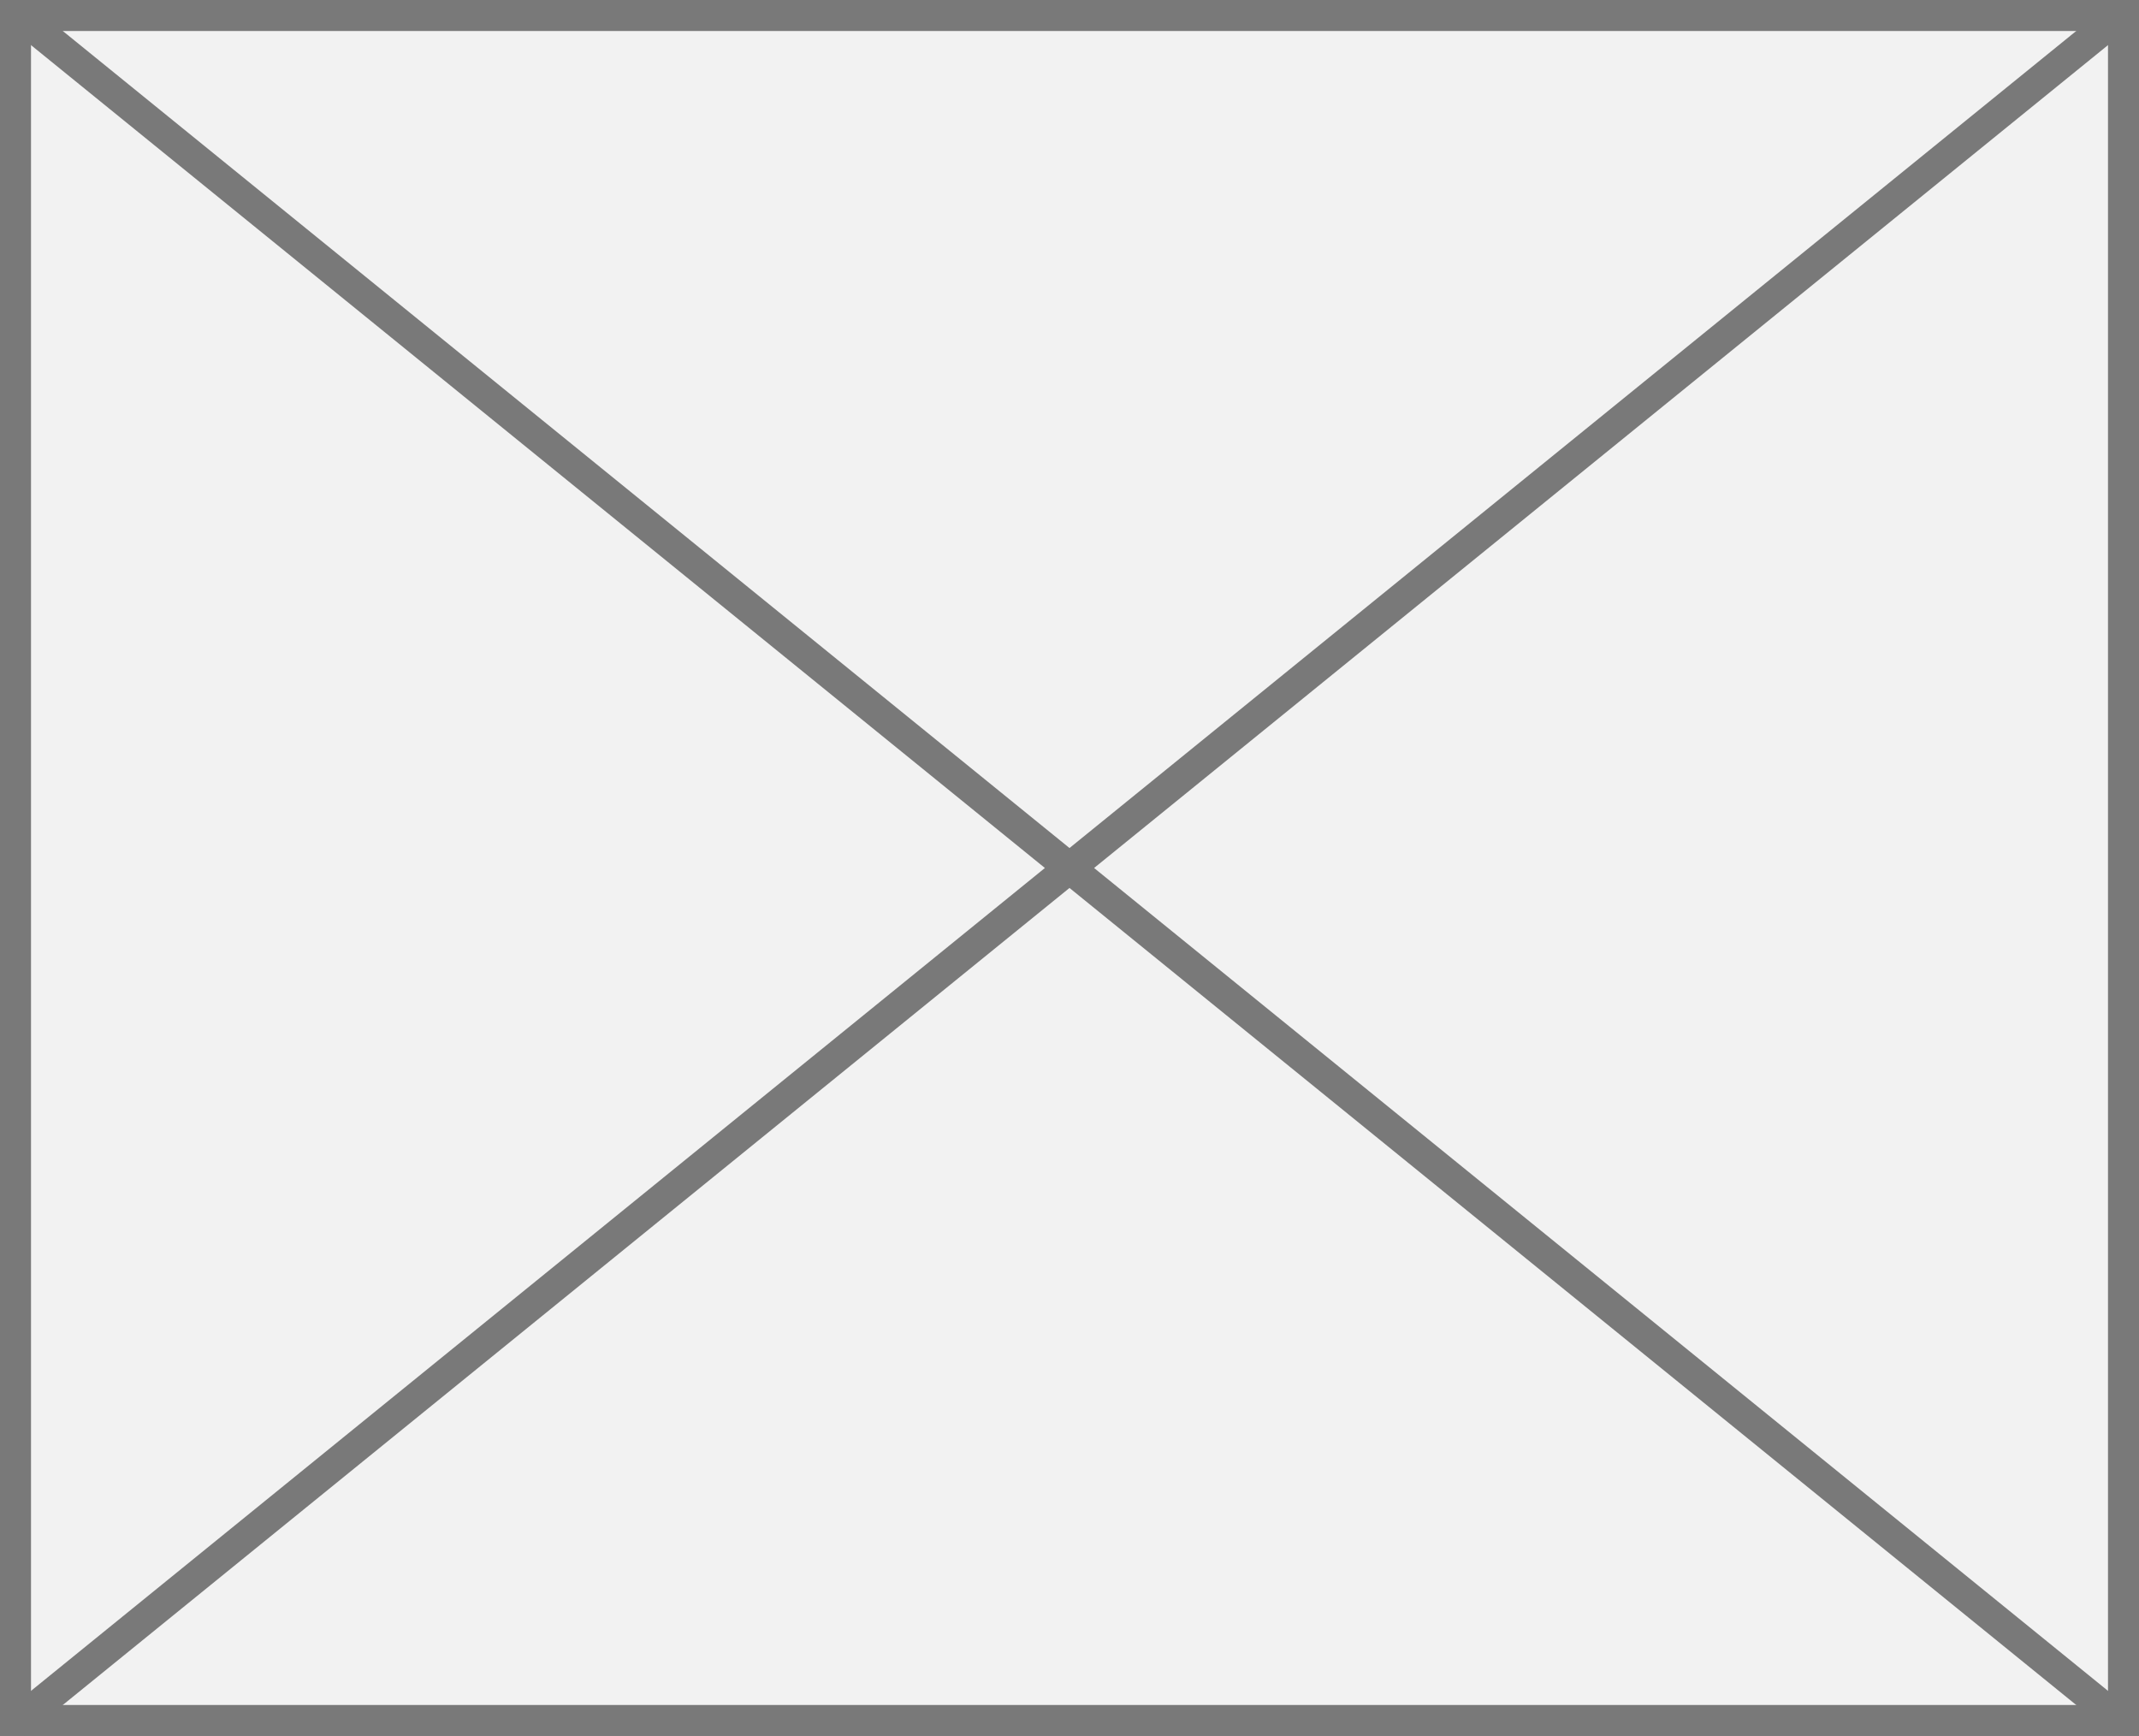
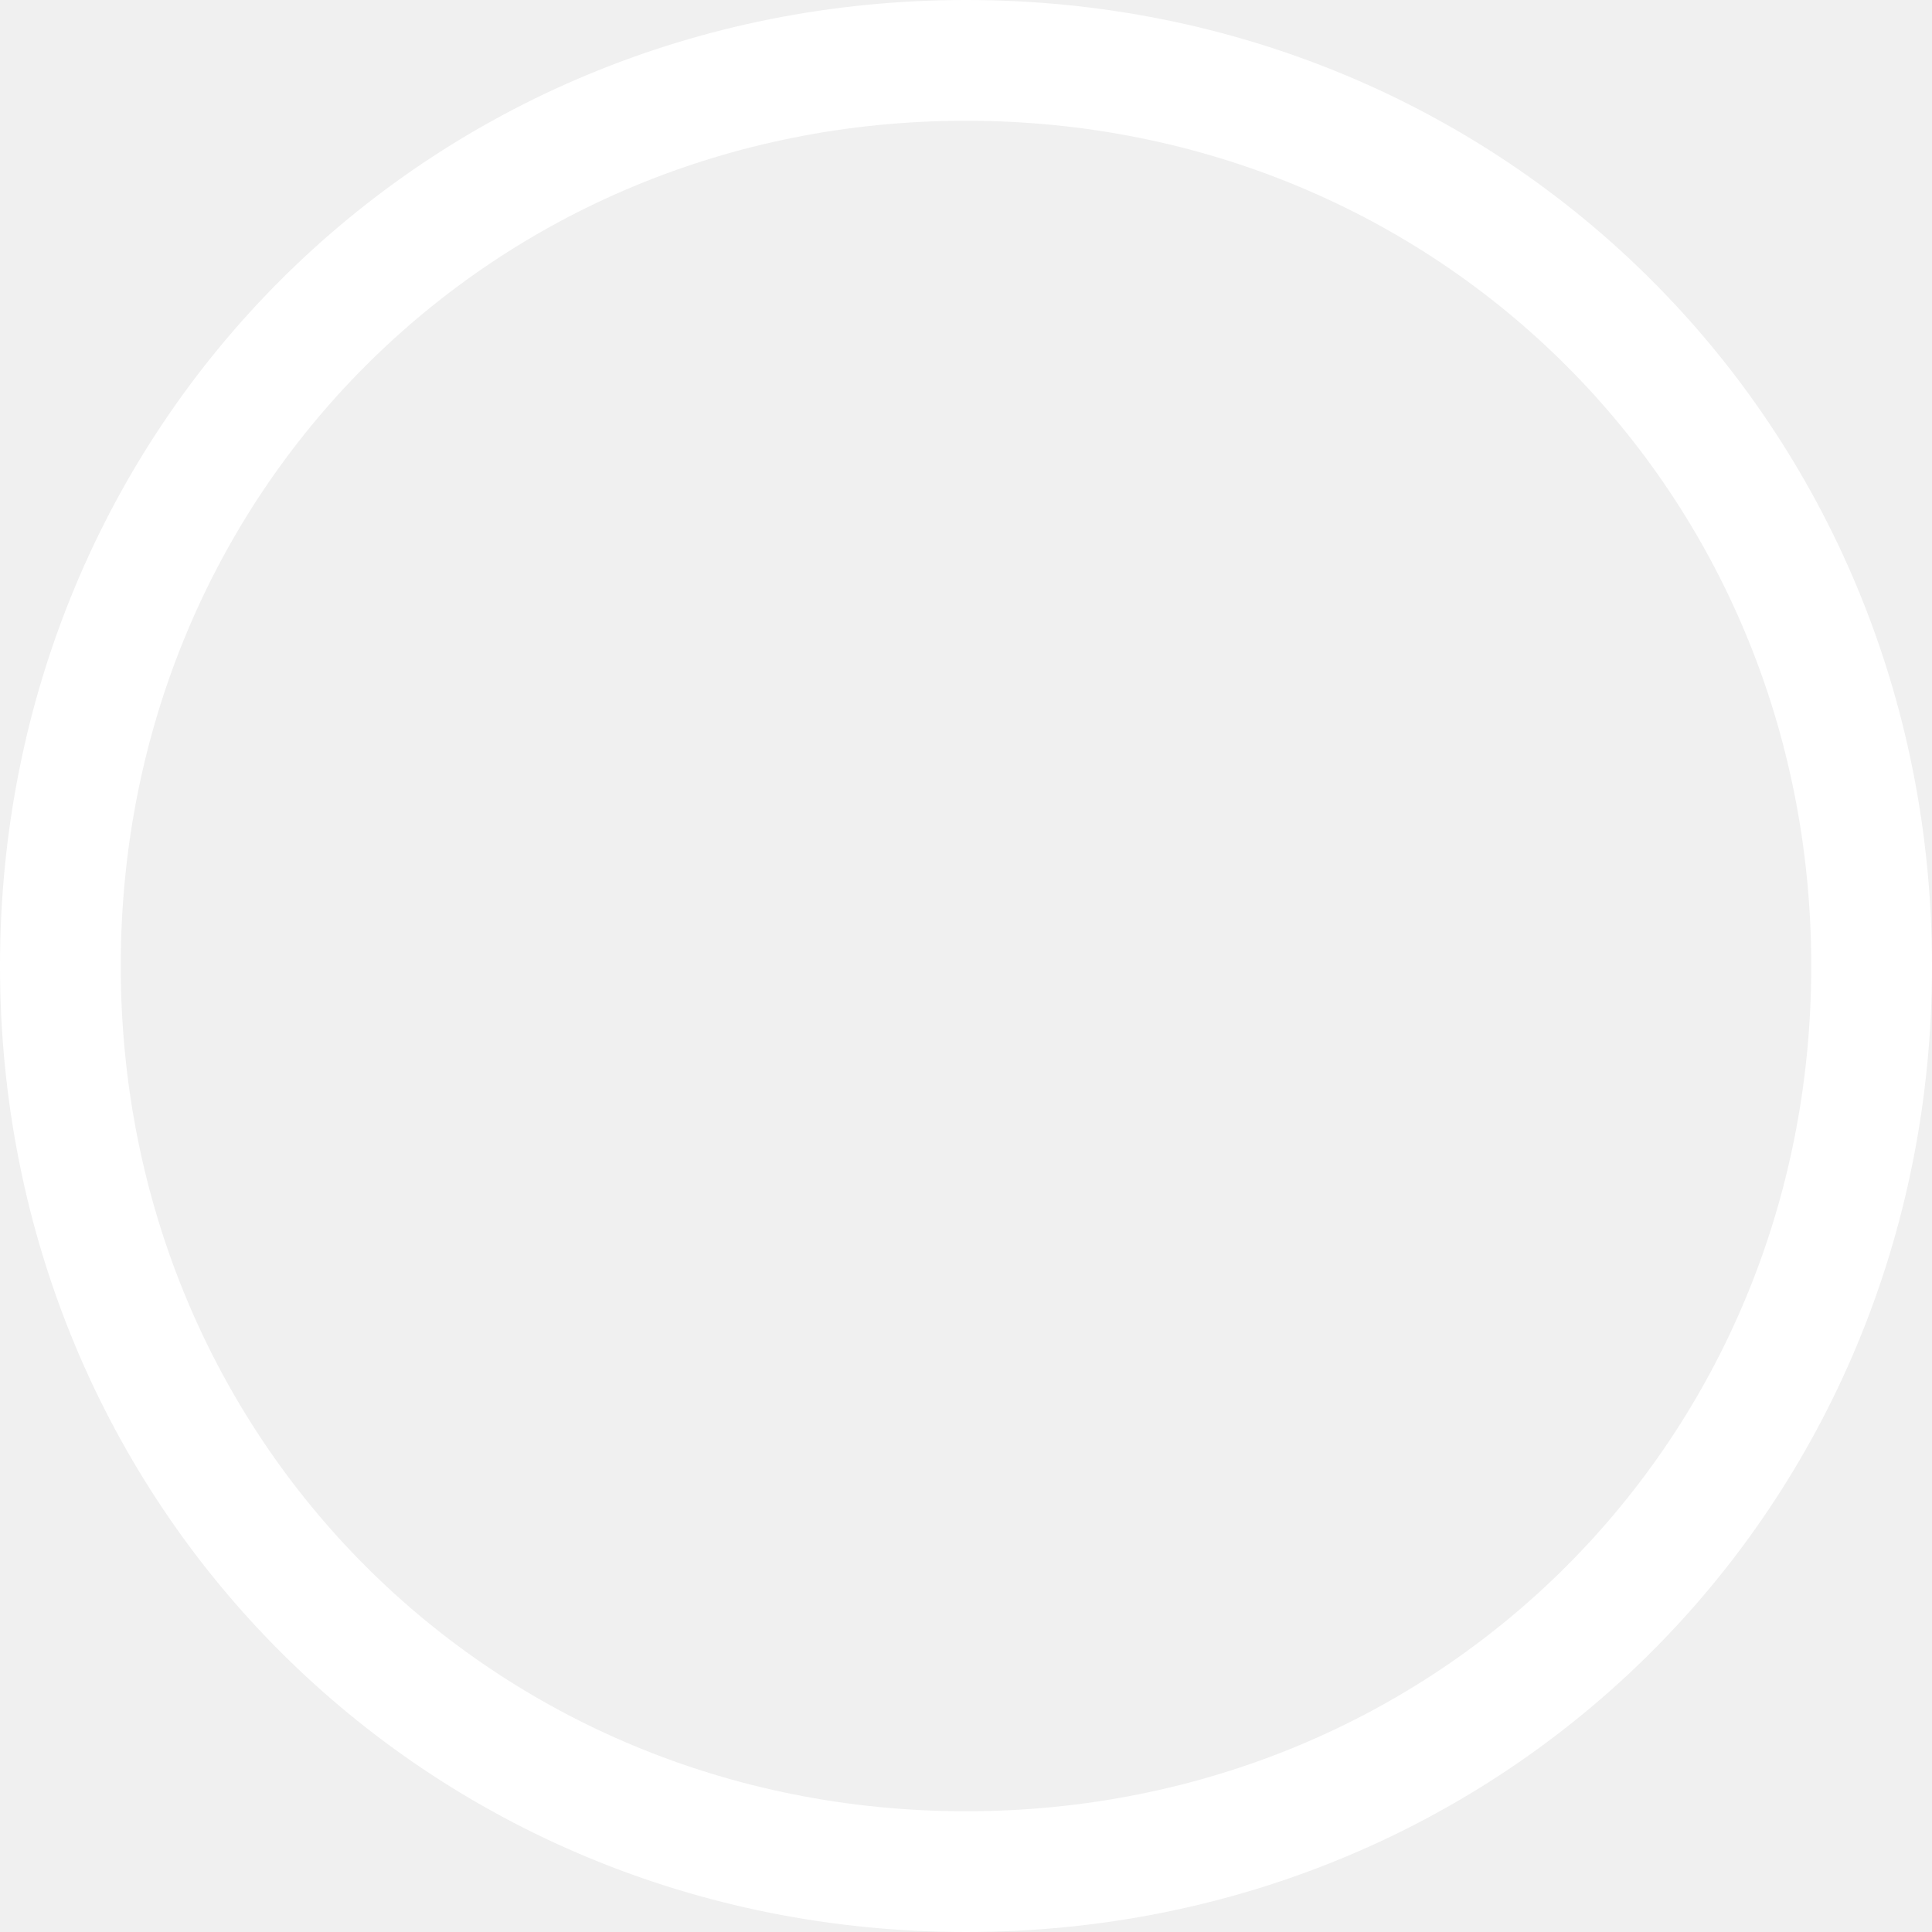
- <svg xmlns="http://www.w3.org/2000/svg" version="1.1" width="69px" height="56px">
-   <g transform="matrix(1 0 0 1 -209 -217 )">
-     <path d="M 209.5 217.5  L 277.5 217.5  L 277.5 272.5  L 209.5 272.5  L 209.5 217.5  Z " fill-rule="nonzero" fill="#f2f2f2" stroke="none" />
-     <path d="M 209.5 217.5  L 277.5 217.5  L 277.5 272.5  L 209.5 272.5  L 209.5 217.5  Z " stroke-width="1" stroke="#797979" fill="none" />
-     <path d="M 209.478 217.388  L 277.522 272.612  M 277.522 217.388  L 209.478 272.612  " stroke-width="1" stroke="#797979" fill="none" />
+ <svg xmlns="http://www.w3.org/2000/svg" version="1.1" width="16px" height="16px">
+   <g transform="matrix(1 0 0 1 -438 -134 )">
+     <path d="M 446 134  C 450.48 134  454 137.52  454 142  C 454 146.48  450.48 150  446 150  C 441.52 150  438 146.48  438 142  C 438 137.52  441.52 134  446 134  Z " fill-rule="nonzero" fill="#ffffff" stroke="none" fill-opacity="0" />
+     <path d="M 446 134.5  C 450.2 134.5  453.5 137.8  453.5 142  C 453.5 146.2  450.2 149.5  446 149.5  C 441.8 149.5  438.5 146.2  438.5 142  C 438.5 137.8  441.8 134.5  446 134.5  Z " stroke-width="1" stroke="#ffffff" fill="none" />
  </g>
</svg>
